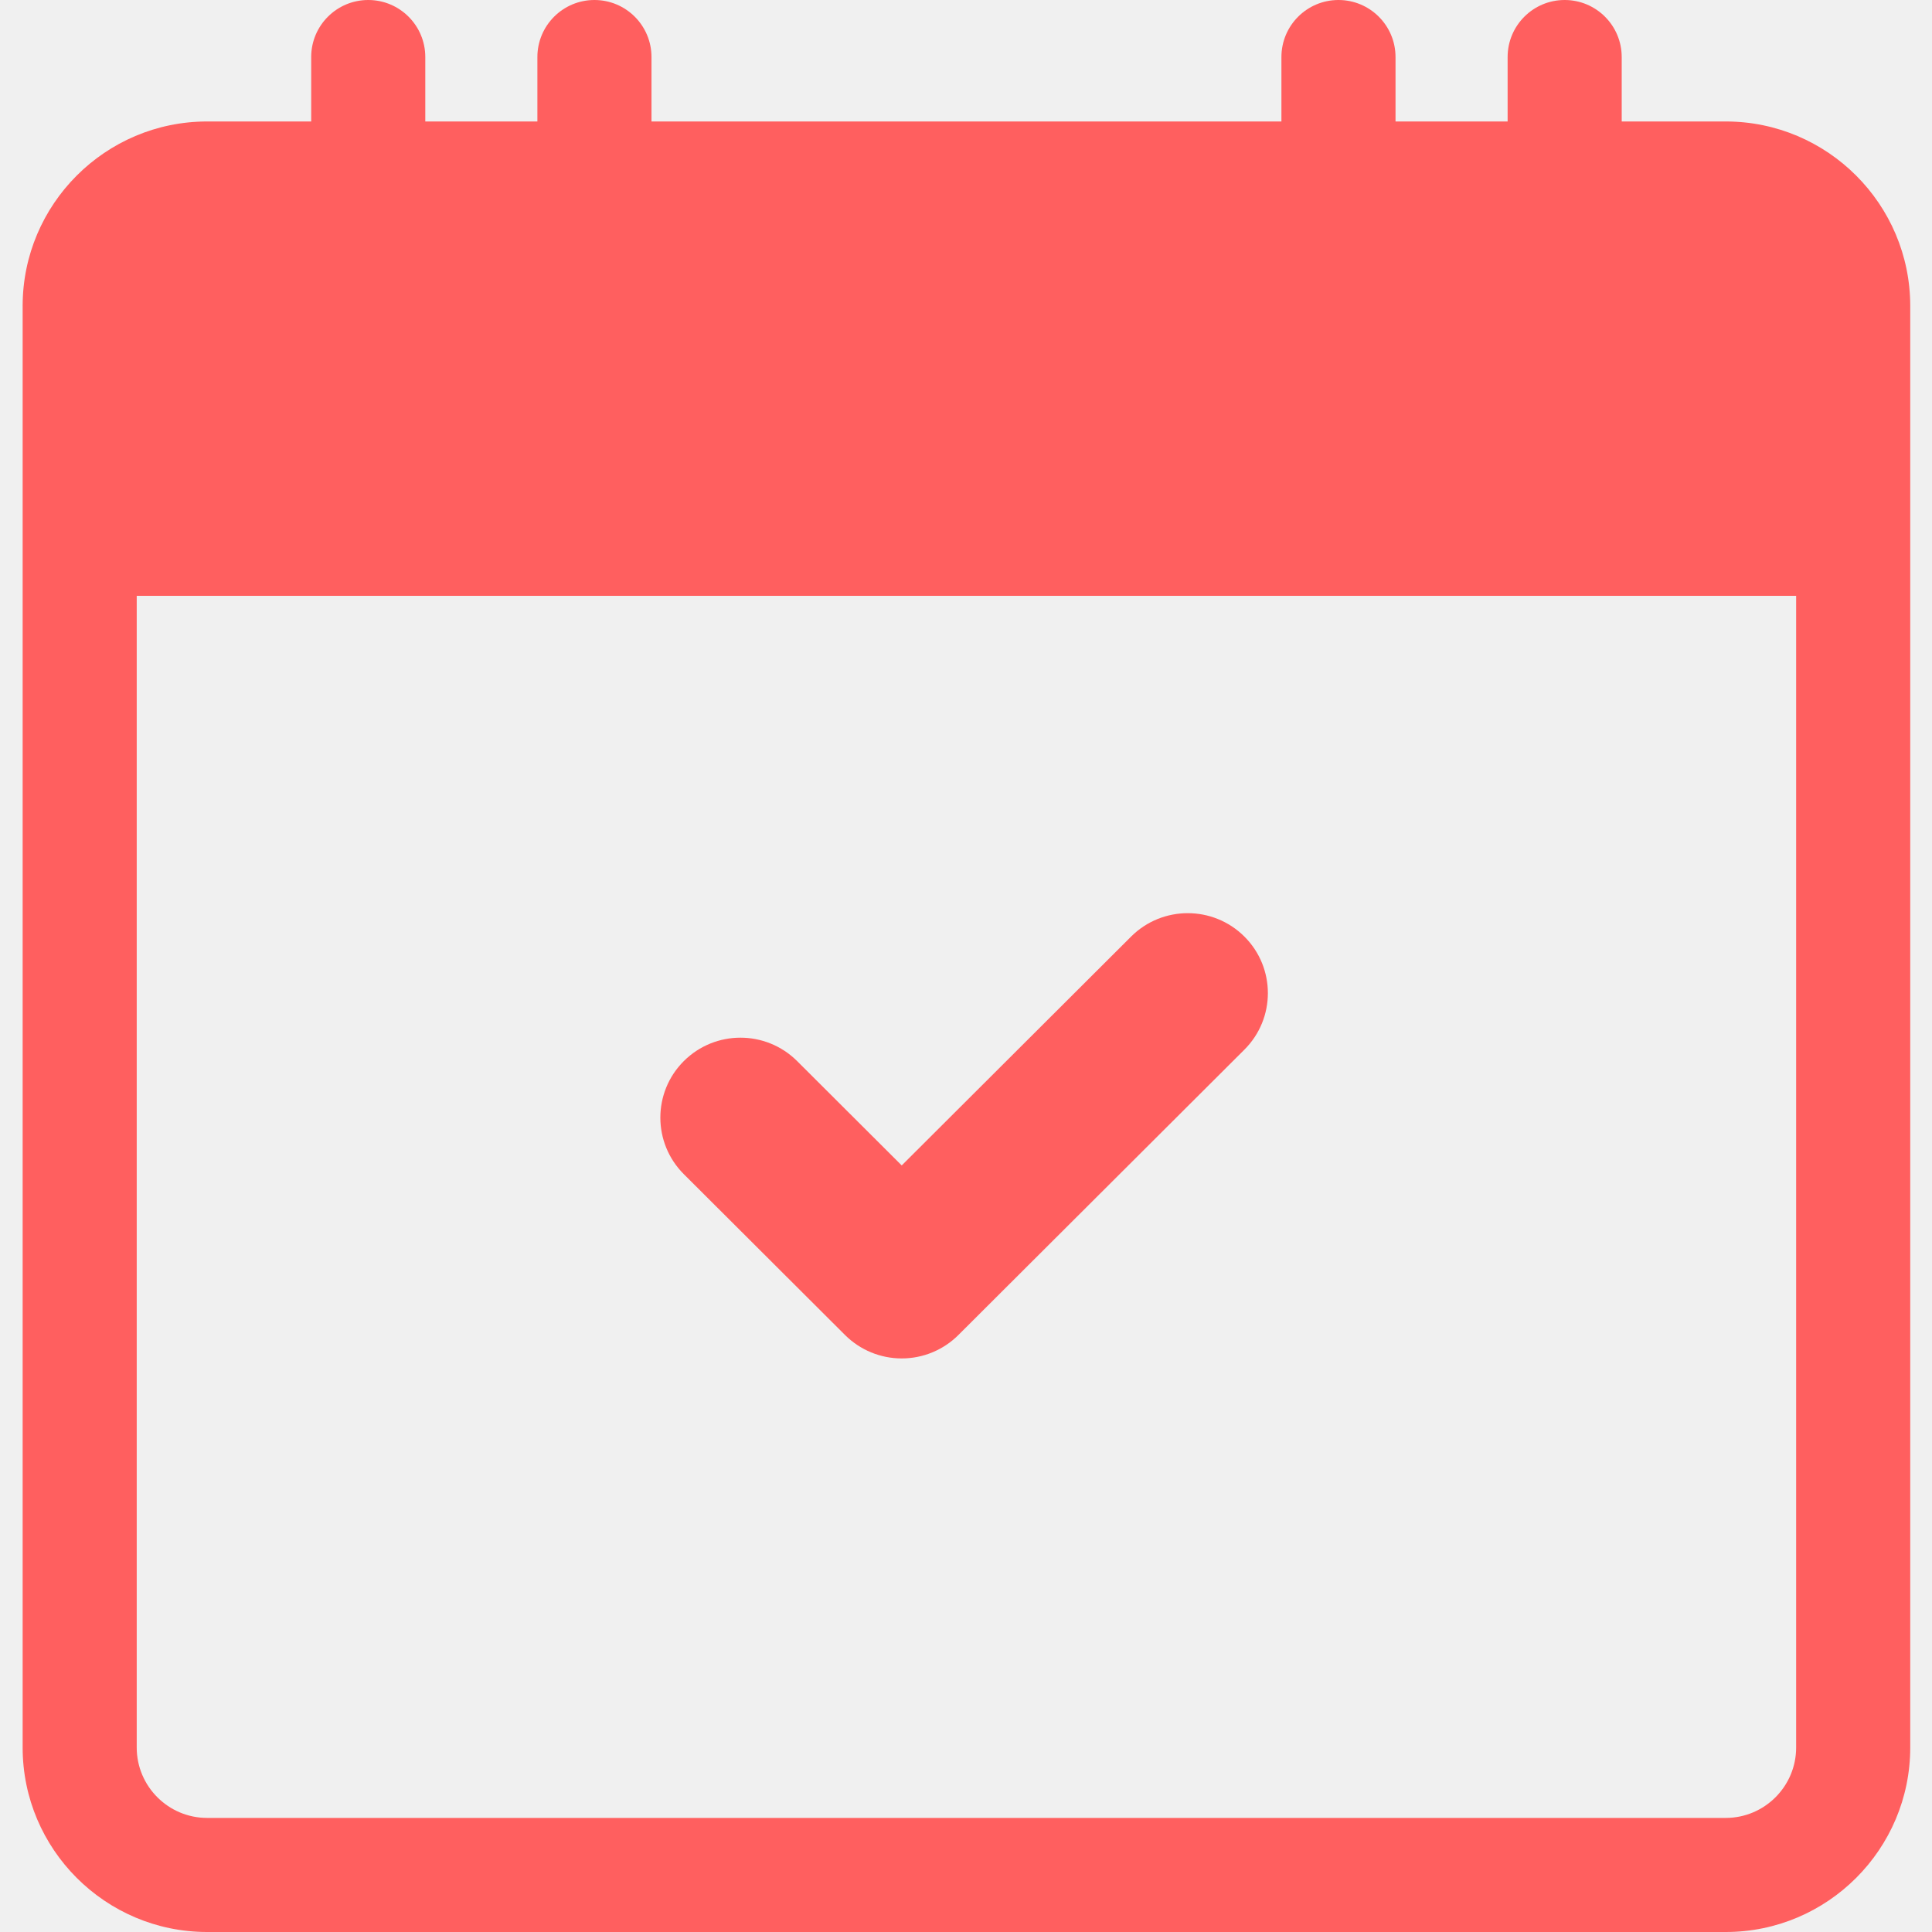
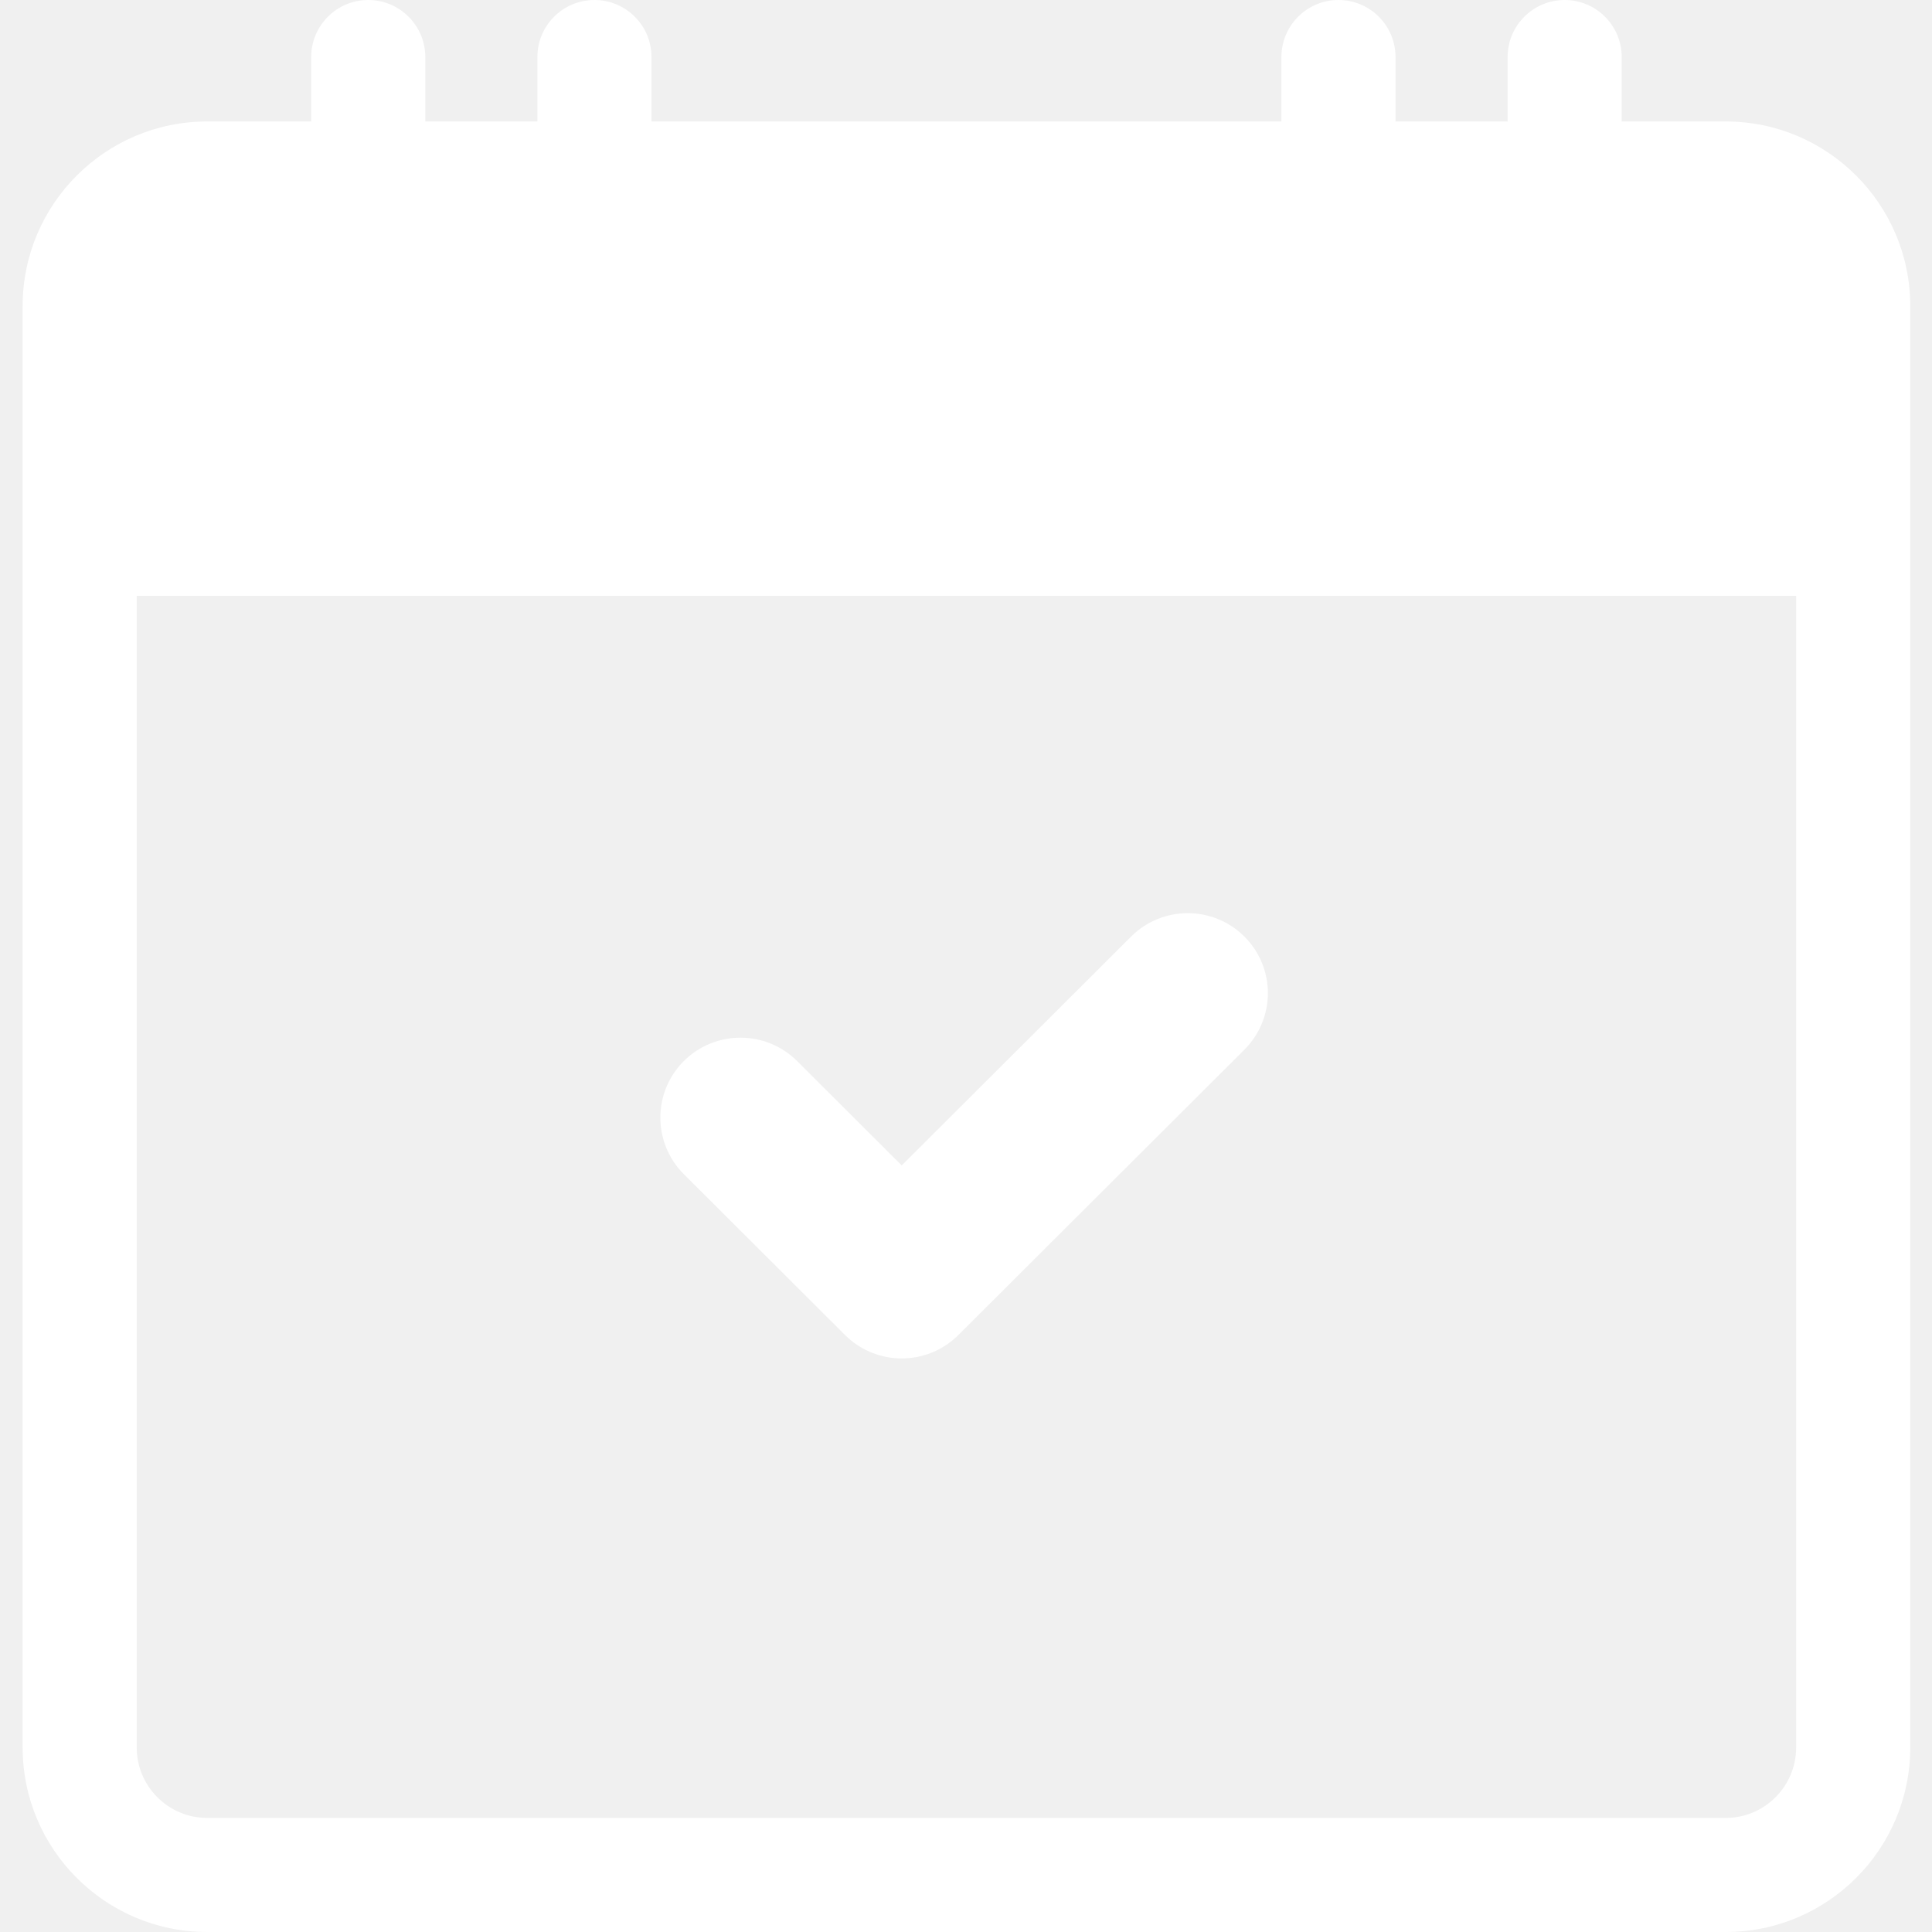
<svg xmlns="http://www.w3.org/2000/svg" width="512" height="512" viewBox="0 0 512 512" fill="none">
-   <path d="M223.949 353.798C227.932 357.767 233.331 360 238.965 360C244.594 360 249.993 357.772 253.976 353.798L329.779 278.167C338.074 269.89 338.074 256.48 329.779 248.203C321.489 239.932 308.042 239.932 299.753 248.203L238.965 308.853L211.249 281.199C202.954 272.928 189.512 272.928 181.217 281.199C172.928 289.47 172.928 302.886 181.217 311.163L223.949 353.798Z" fill="#FF5F5F" />
-   <path d="M457.344 32.191H429.77V15.117C429.77 6.77 423 0 414.652 0C406.305 0 399.535 6.77 399.535 15.117V32.191H369.828V15.117C369.828 6.77 363.059 0 354.707 0C346.359 0 339.59 6.77 339.59 15.117V32.191H172.652V15.117C172.652 6.77 165.883 0 157.531 0C149.184 0 142.414 6.77 142.414 15.117V32.191H112.707V15.117C112.707 6.77 105.937 0 97.586 0C89.238 0 82.469 6.77 82.469 15.117V32.191H54.891C27.934 32.191 6 54.125 6 81.086V463.109C6 490.066 27.934 512 54.891 512H457.344C484.305 512 506.234 490.066 506.234 463.109V81.086C506.234 54.125 484.301 32.191 457.344 32.191ZM475.996 463.109C475.996 473.395 467.629 481.766 457.344 481.766H54.891C44.605 481.766 36.234 473.395 36.234 463.109V157.898H475.996V463.109ZM36.234 81.086C36.234 70.797 44.605 62.43 54.891 62.43H82.469V79.504C82.469 87.852 89.238 94.621 97.59 94.621C105.938 94.621 112.707 87.852 112.707 79.504V62.43H142.414V79.504C142.414 87.852 149.184 94.621 157.535 94.621C165.883 94.621 172.652 87.852 172.652 79.504V62.43H339.59V79.504C339.59 87.852 346.359 94.621 354.711 94.621C363.059 94.621 369.828 87.852 369.828 79.504V62.43H399.535V79.504C399.535 87.852 406.305 94.621 414.652 94.621C423.004 94.621 429.773 87.852 429.773 79.504V62.43H457.344C467.629 62.43 476 70.797 476 81.086V127.66H36.234V81.086Z" fill="#FF5F5F" />
-   <rect x="28" y="59" width="455" height="80" fill="#FF5F5F" />
+   <path d="M223.949 353.798C227.932 357.767 233.331 360 238.965 360C244.594 360 249.993 357.772 253.976 353.798L329.779 278.167C338.074 269.89 338.074 256.48 329.779 248.203C321.489 239.932 308.042 239.932 299.753 248.203L238.965 308.853L211.249 281.199C202.954 272.928 189.512 272.928 181.217 281.199C172.928 289.47 172.928 302.886 181.217 311.163L223.949 353.798Z" fill="#FFFFFF" />
+   <path d="M457.344 32.191H429.77V15.117C429.77 6.77 423 0 414.652 0C406.305 0 399.535 6.77 399.535 15.117V32.191H369.828V15.117C369.828 6.77 363.059 0 354.707 0C346.359 0 339.59 6.77 339.59 15.117V32.191H172.652V15.117C172.652 6.77 165.883 0 157.531 0C149.184 0 142.414 6.77 142.414 15.117V32.191H112.707V15.117C112.707 6.77 105.937 0 97.586 0C89.238 0 82.469 6.77 82.469 15.117V32.191H54.891C27.934 32.191 6 54.125 6 81.086V463.109C6 490.066 27.934 512 54.891 512H457.344C484.305 512 506.234 490.066 506.234 463.109V81.086C506.234 54.125 484.301 32.191 457.344 32.191ZM475.996 463.109C475.996 473.395 467.629 481.766 457.344 481.766H54.891C44.605 481.766 36.234 473.395 36.234 463.109V157.898H475.996V463.109ZM36.234 81.086C36.234 70.797 44.605 62.43 54.891 62.43H82.469V79.504C82.469 87.852 89.238 94.621 97.59 94.621C105.938 94.621 112.707 87.852 112.707 79.504V62.43H142.414V79.504C142.414 87.852 149.184 94.621 157.535 94.621C165.883 94.621 172.652 87.852 172.652 79.504V62.43H339.59V79.504C339.59 87.852 346.359 94.621 354.711 94.621C363.059 94.621 369.828 87.852 369.828 79.504V62.43H399.535V79.504C399.535 87.852 406.305 94.621 414.652 94.621C423.004 94.621 429.773 87.852 429.773 79.504V62.43H457.344C467.629 62.43 476 70.797 476 81.086V127.66H36.234V81.086Z" fill="#FFFFFF" />
+   <rect x="28" y="59" width="455" height="80" fill="#FFFFFF" />
</svg>
